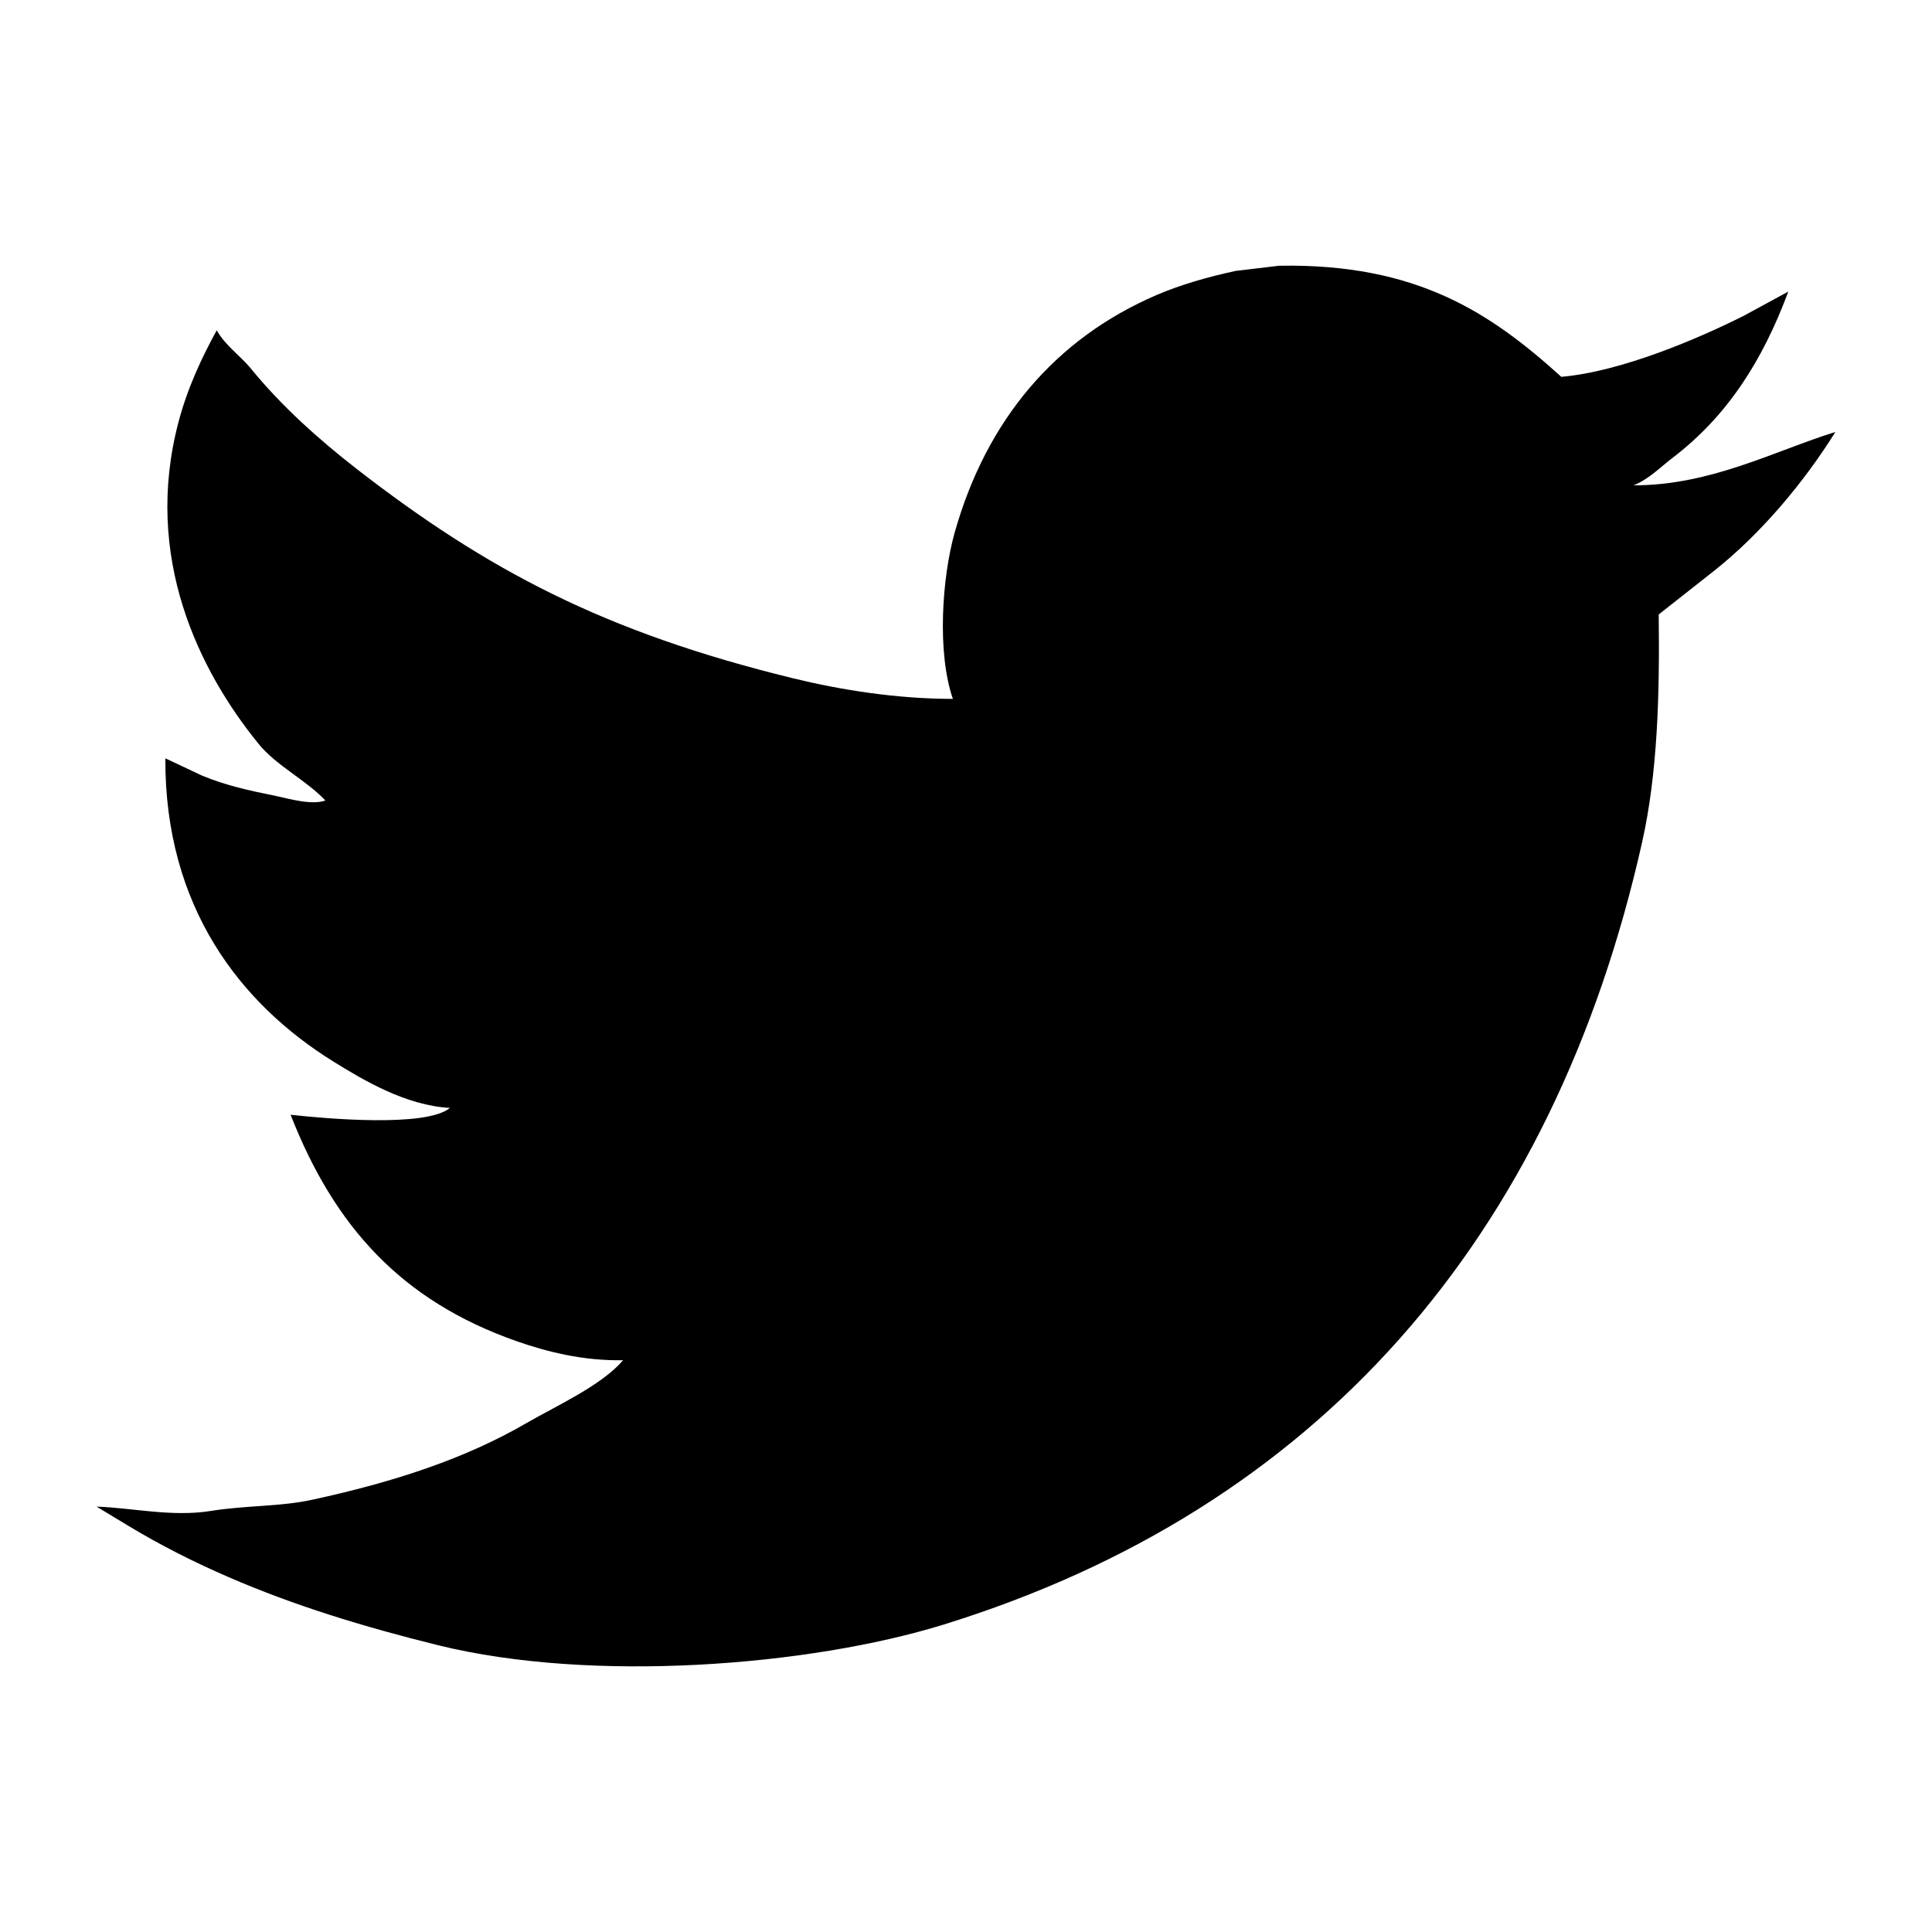
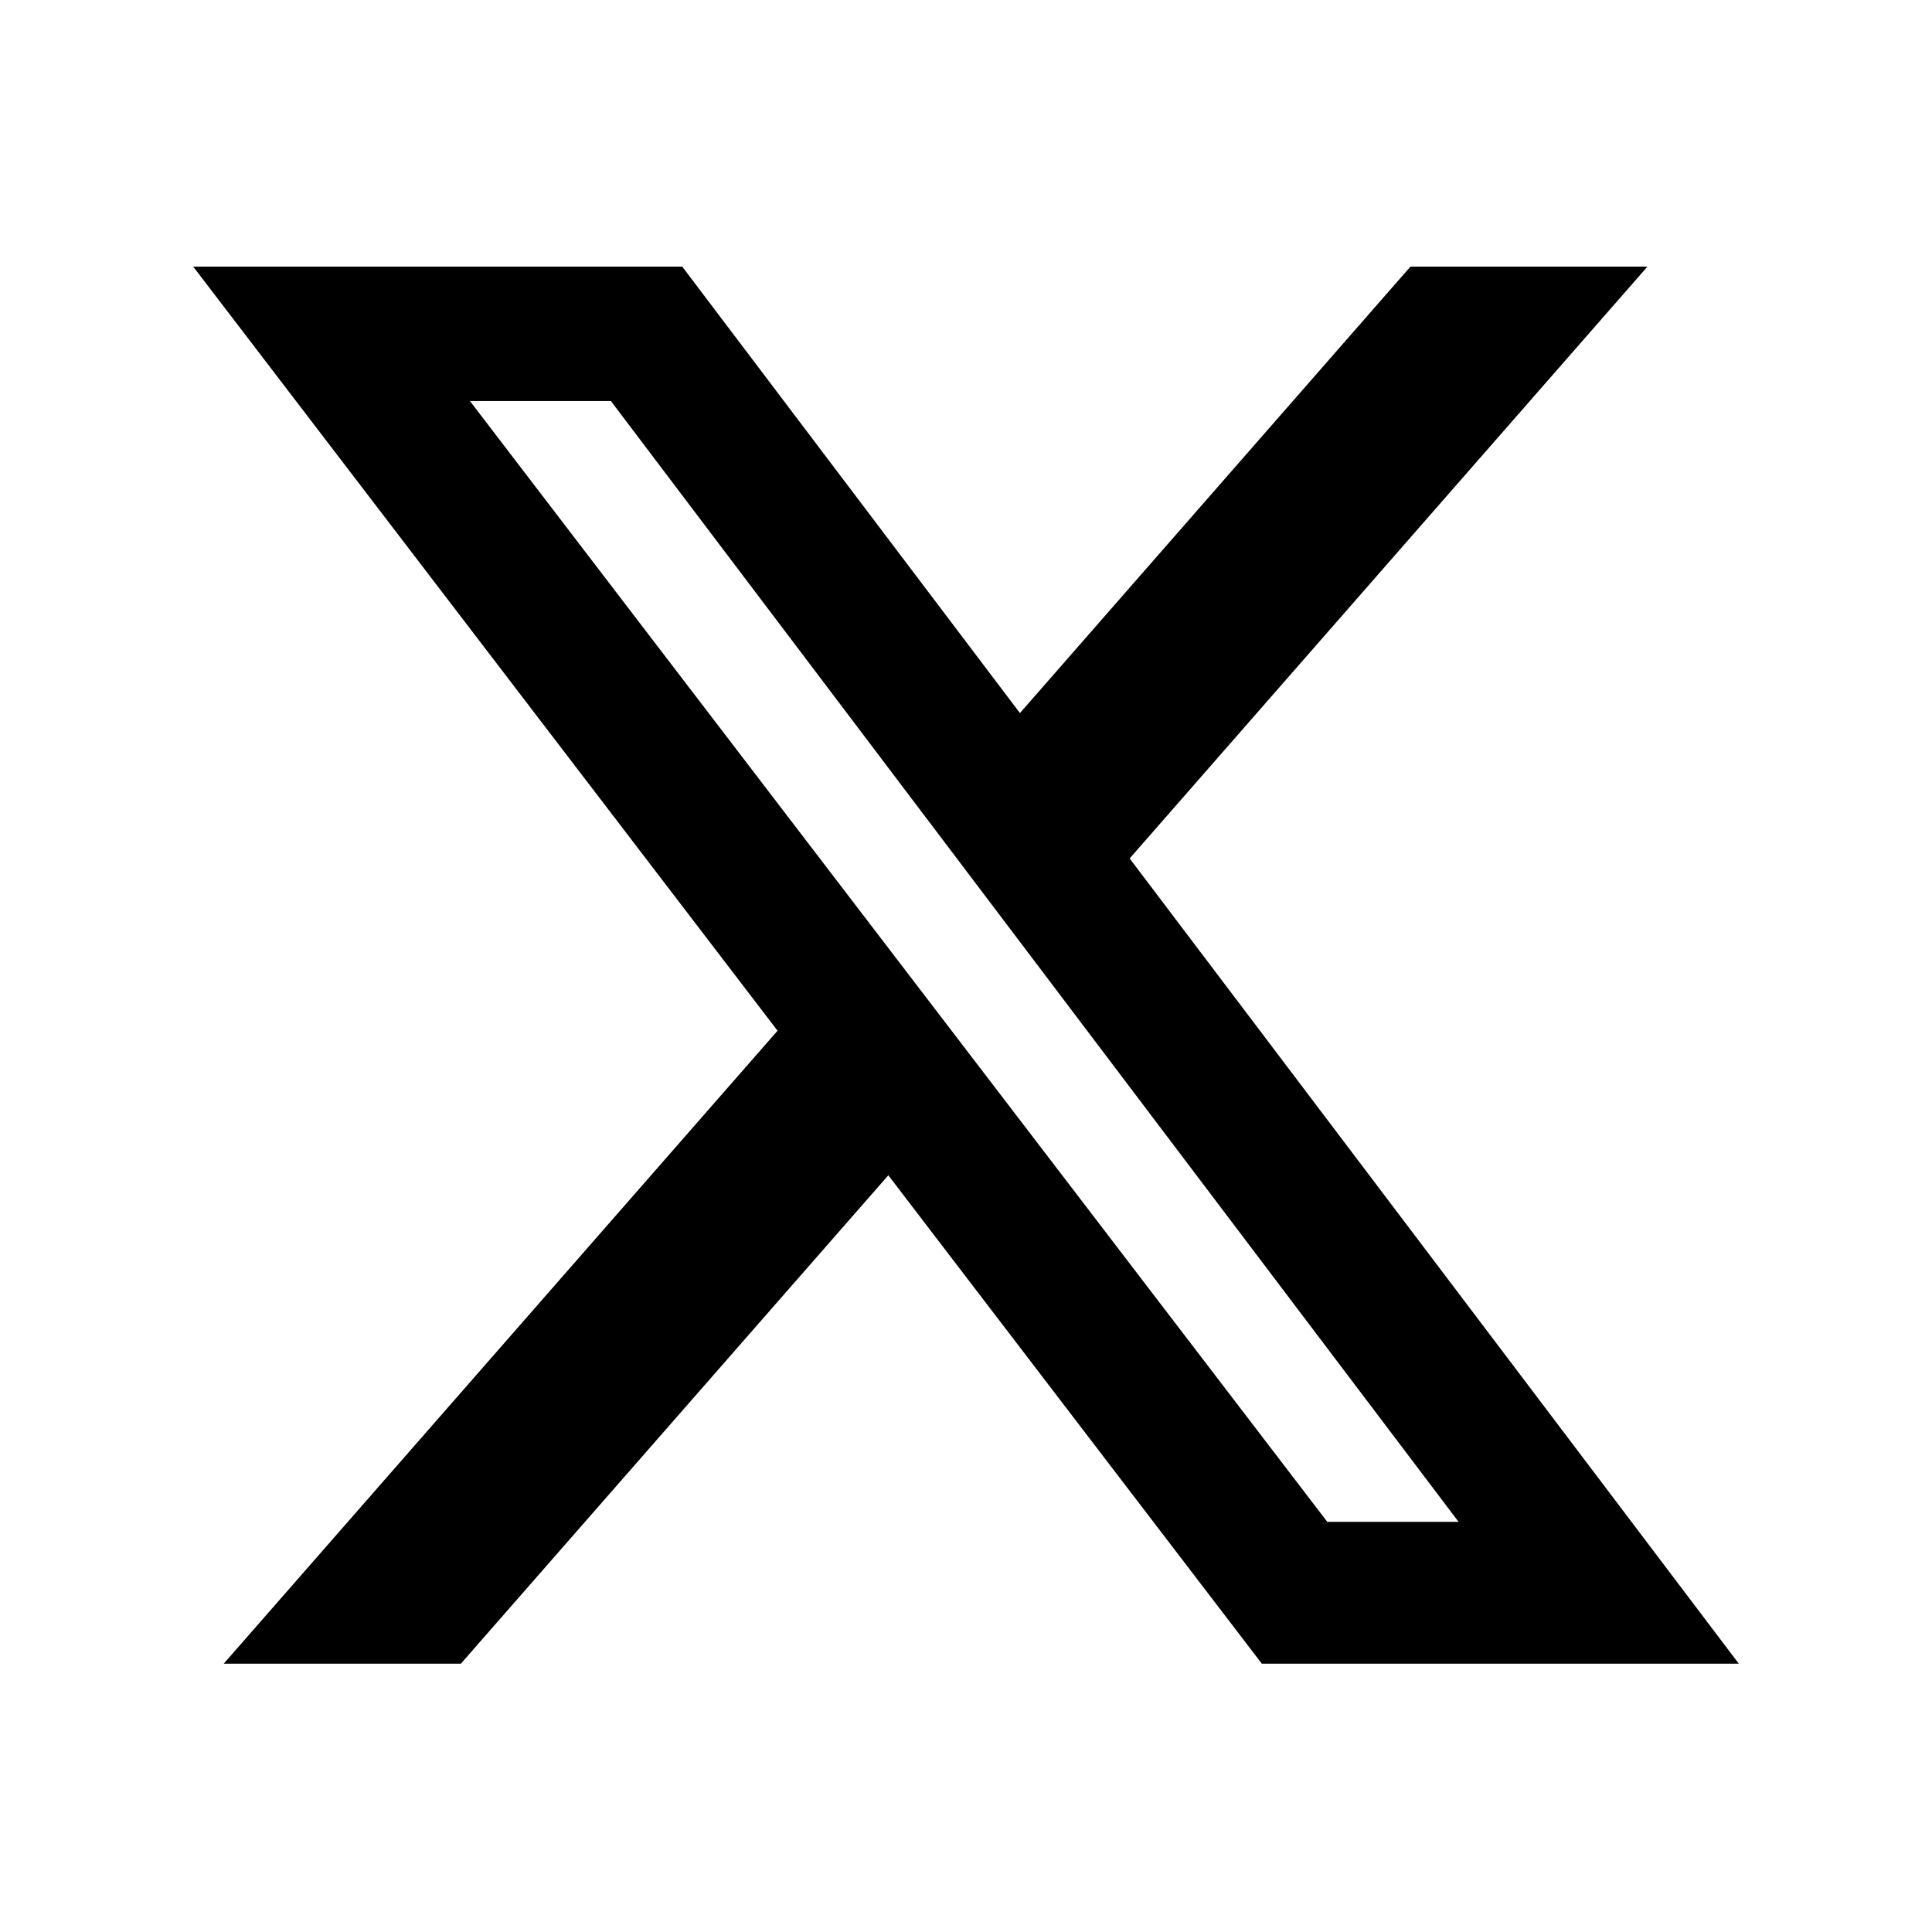
<svg width="24" height="24" viewBox="0 0 24 24">
-   <path d="M19.395 4.681C20.135 4.618 21.098 4.207 21.665 3.921C21.848 3.822 22.032 3.722 22.215 3.622C21.892 4.491 21.453 5.171 20.778 5.687C20.628 5.801 20.479 5.956 20.292 6.029C21.254 6.03 22.046 5.6 22.8 5.366C22.404 6.001 21.869 6.634 21.297 7.088C21.067 7.27 20.836 7.452 20.605 7.633C20.618 8.644 20.59 9.608 20.4 10.458C19.293 15.395 16.36 18.746 11.719 20.182C10.051 20.697 7.358 20.909 5.448 20.439C4.501 20.205 3.646 19.941 2.843 19.593C2.397 19.4 1.984 19.19 1.589 18.951C1.459 18.873 1.329 18.794 1.2 18.716C1.631 18.729 2.134 18.847 2.616 18.77C3.052 18.699 3.479 18.718 3.88 18.63C4.883 18.413 5.773 18.124 6.54 17.678C6.912 17.463 7.476 17.209 7.74 16.897C7.243 16.907 6.791 16.791 6.421 16.662C4.987 16.16 4.153 15.236 3.61 13.848C4.044 13.896 5.296 14.008 5.589 13.763C5.041 13.733 4.516 13.419 4.14 13.186C2.987 12.47 2.046 11.268 2.054 9.42C2.205 9.492 2.356 9.563 2.508 9.634C2.797 9.755 3.092 9.82 3.438 9.89C3.583 9.921 3.875 10.006 4.042 9.944C3.798 9.686 3.435 9.515 3.21 9.238C2.47 8.326 1.777 6.921 2.216 5.248C2.327 4.824 2.503 4.449 2.692 4.103C2.799 4.293 2.991 4.425 3.113 4.574C3.491 5.039 3.957 5.457 4.432 5.826C6.051 7.082 7.508 7.853 9.848 8.425C10.442 8.57 11.129 8.681 11.837 8.682C11.638 8.106 11.702 7.175 11.859 6.617C12.254 5.216 13.11 4.206 14.367 3.665C14.668 3.536 15.001 3.441 15.351 3.365C15.532 3.344 15.711 3.322 15.891 3.301C17.608 3.271 18.522 3.892 19.395 4.681Z" />
+   <path d="M17.521 3.312H20.465L14.033 10.664L21.6 20.667H15.675L11.035 14.6L5.725 20.667H2.779L9.659 12.804L2.4 3.312H8.475L12.67 8.858L17.521 3.312ZM16.488 18.905H18.119L7.589 4.982H5.838L16.488 18.905Z" />
</svg>
